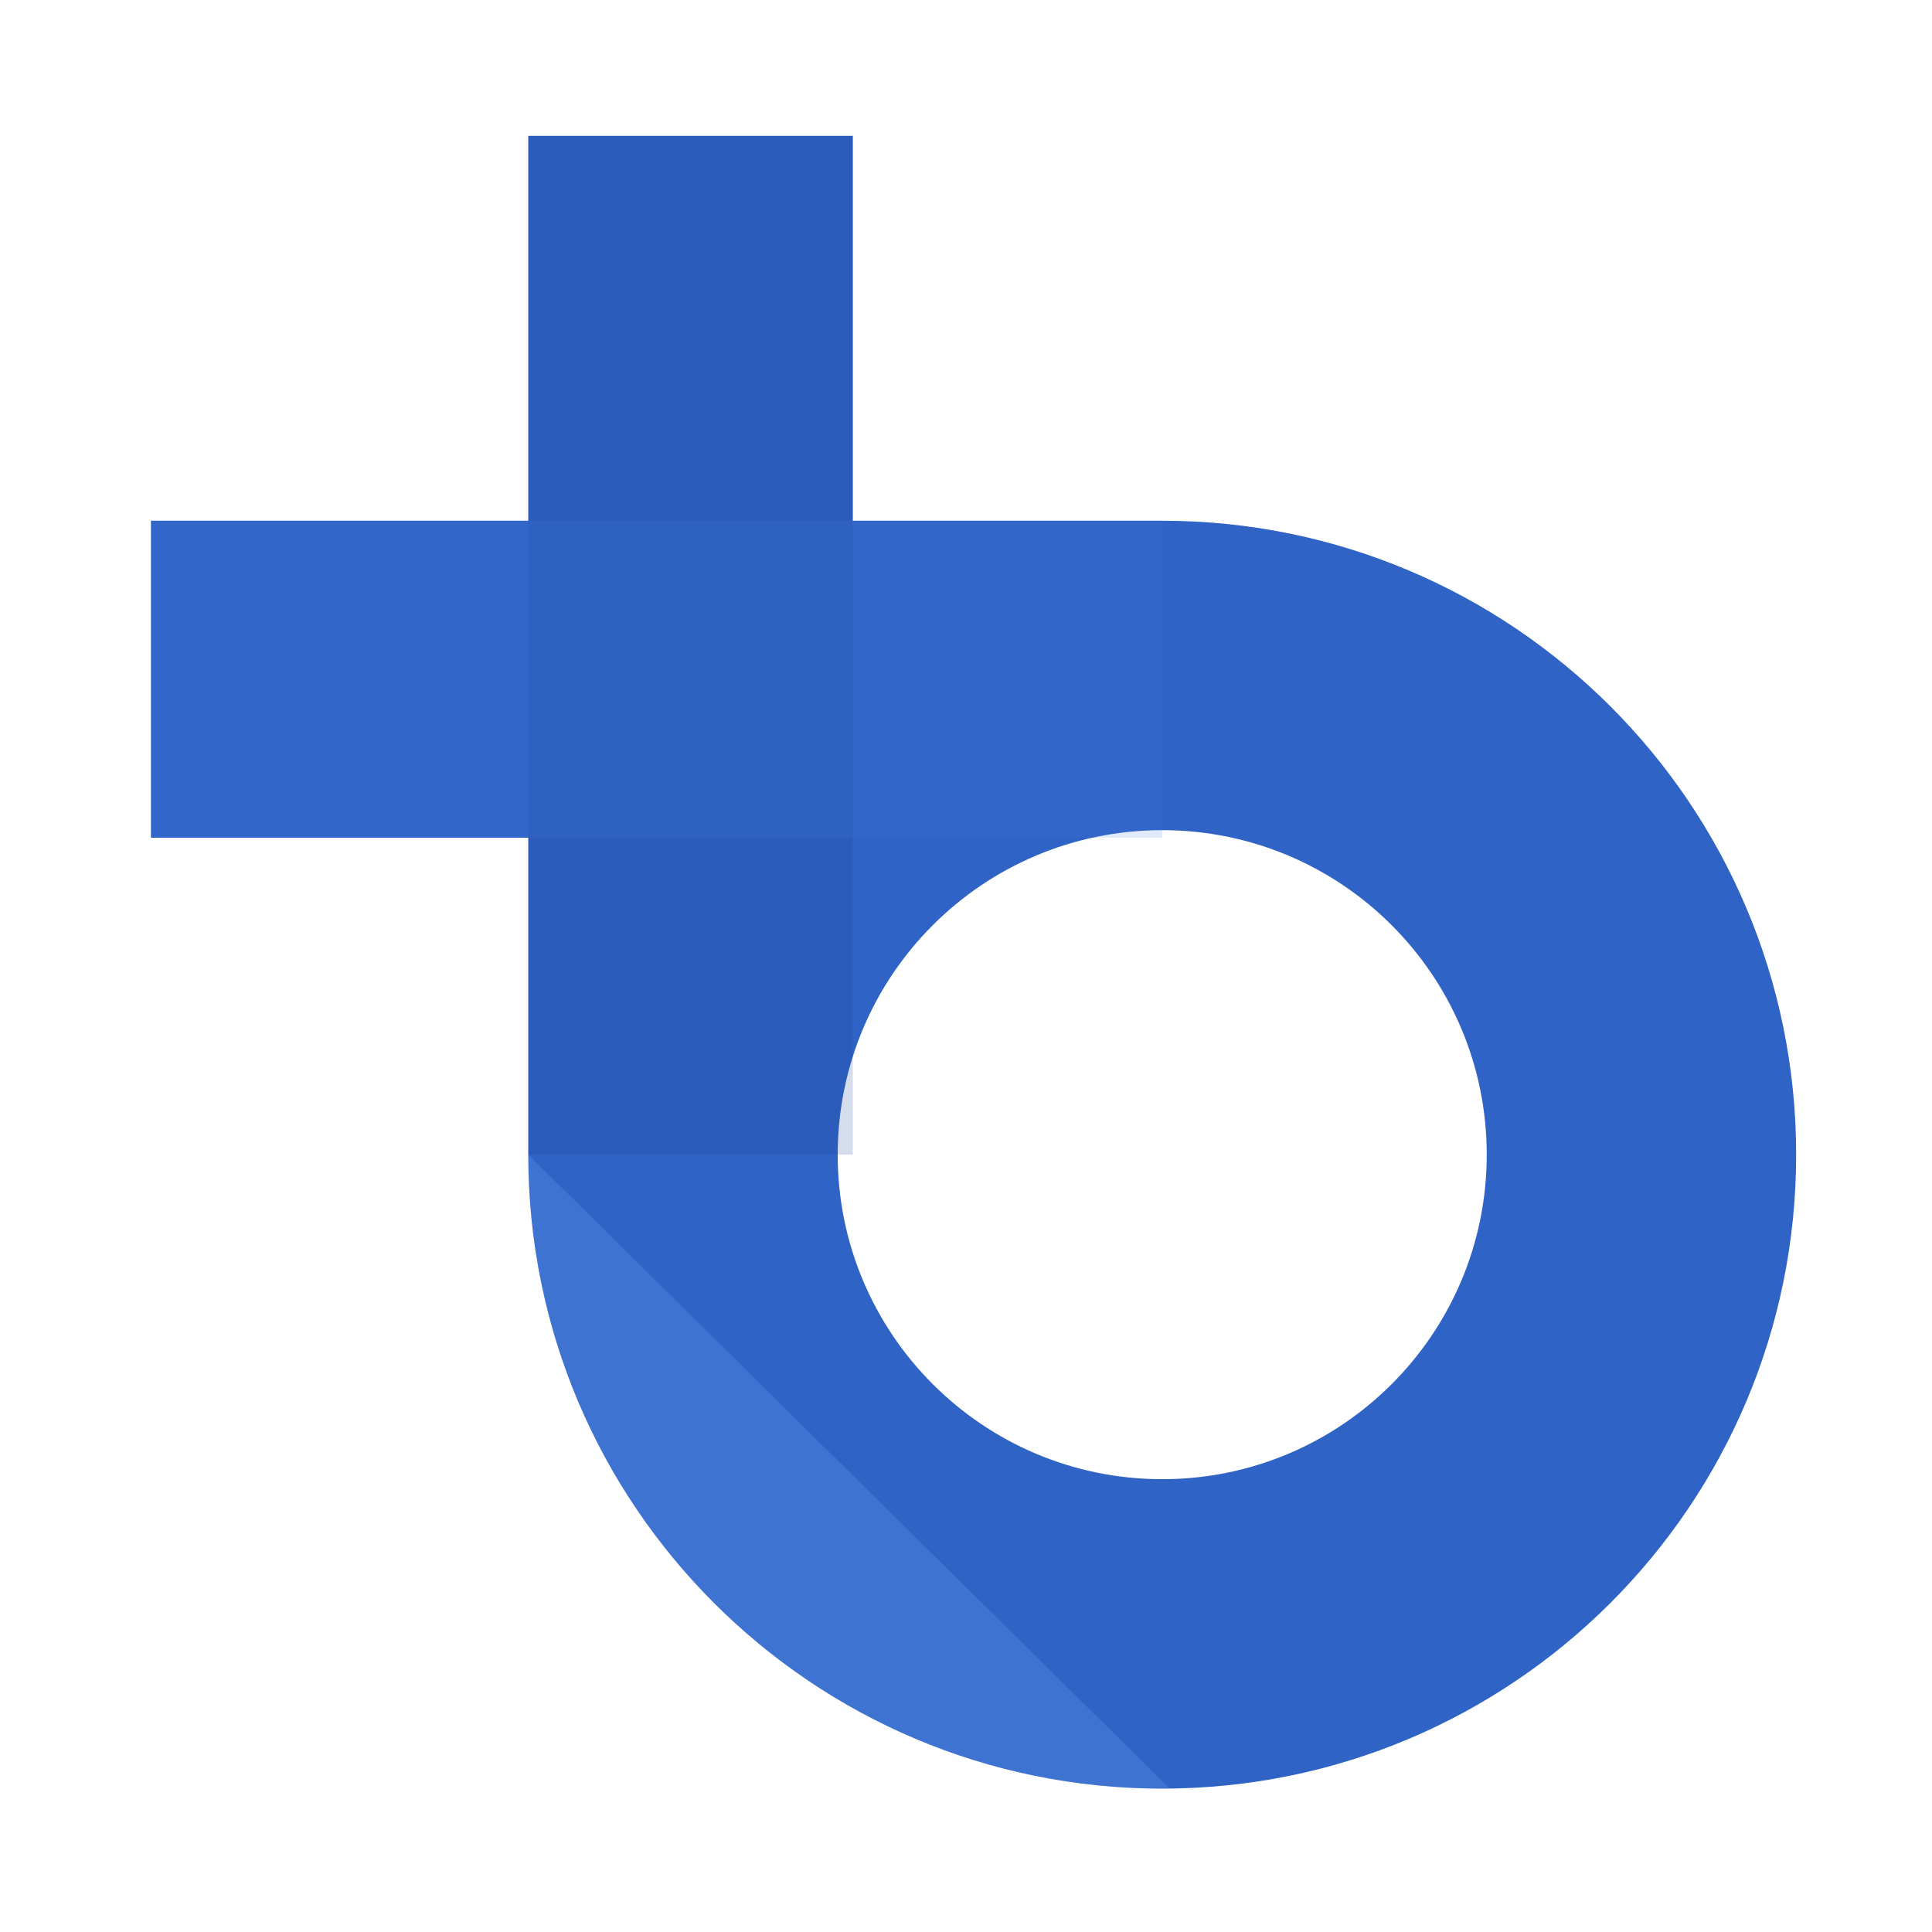
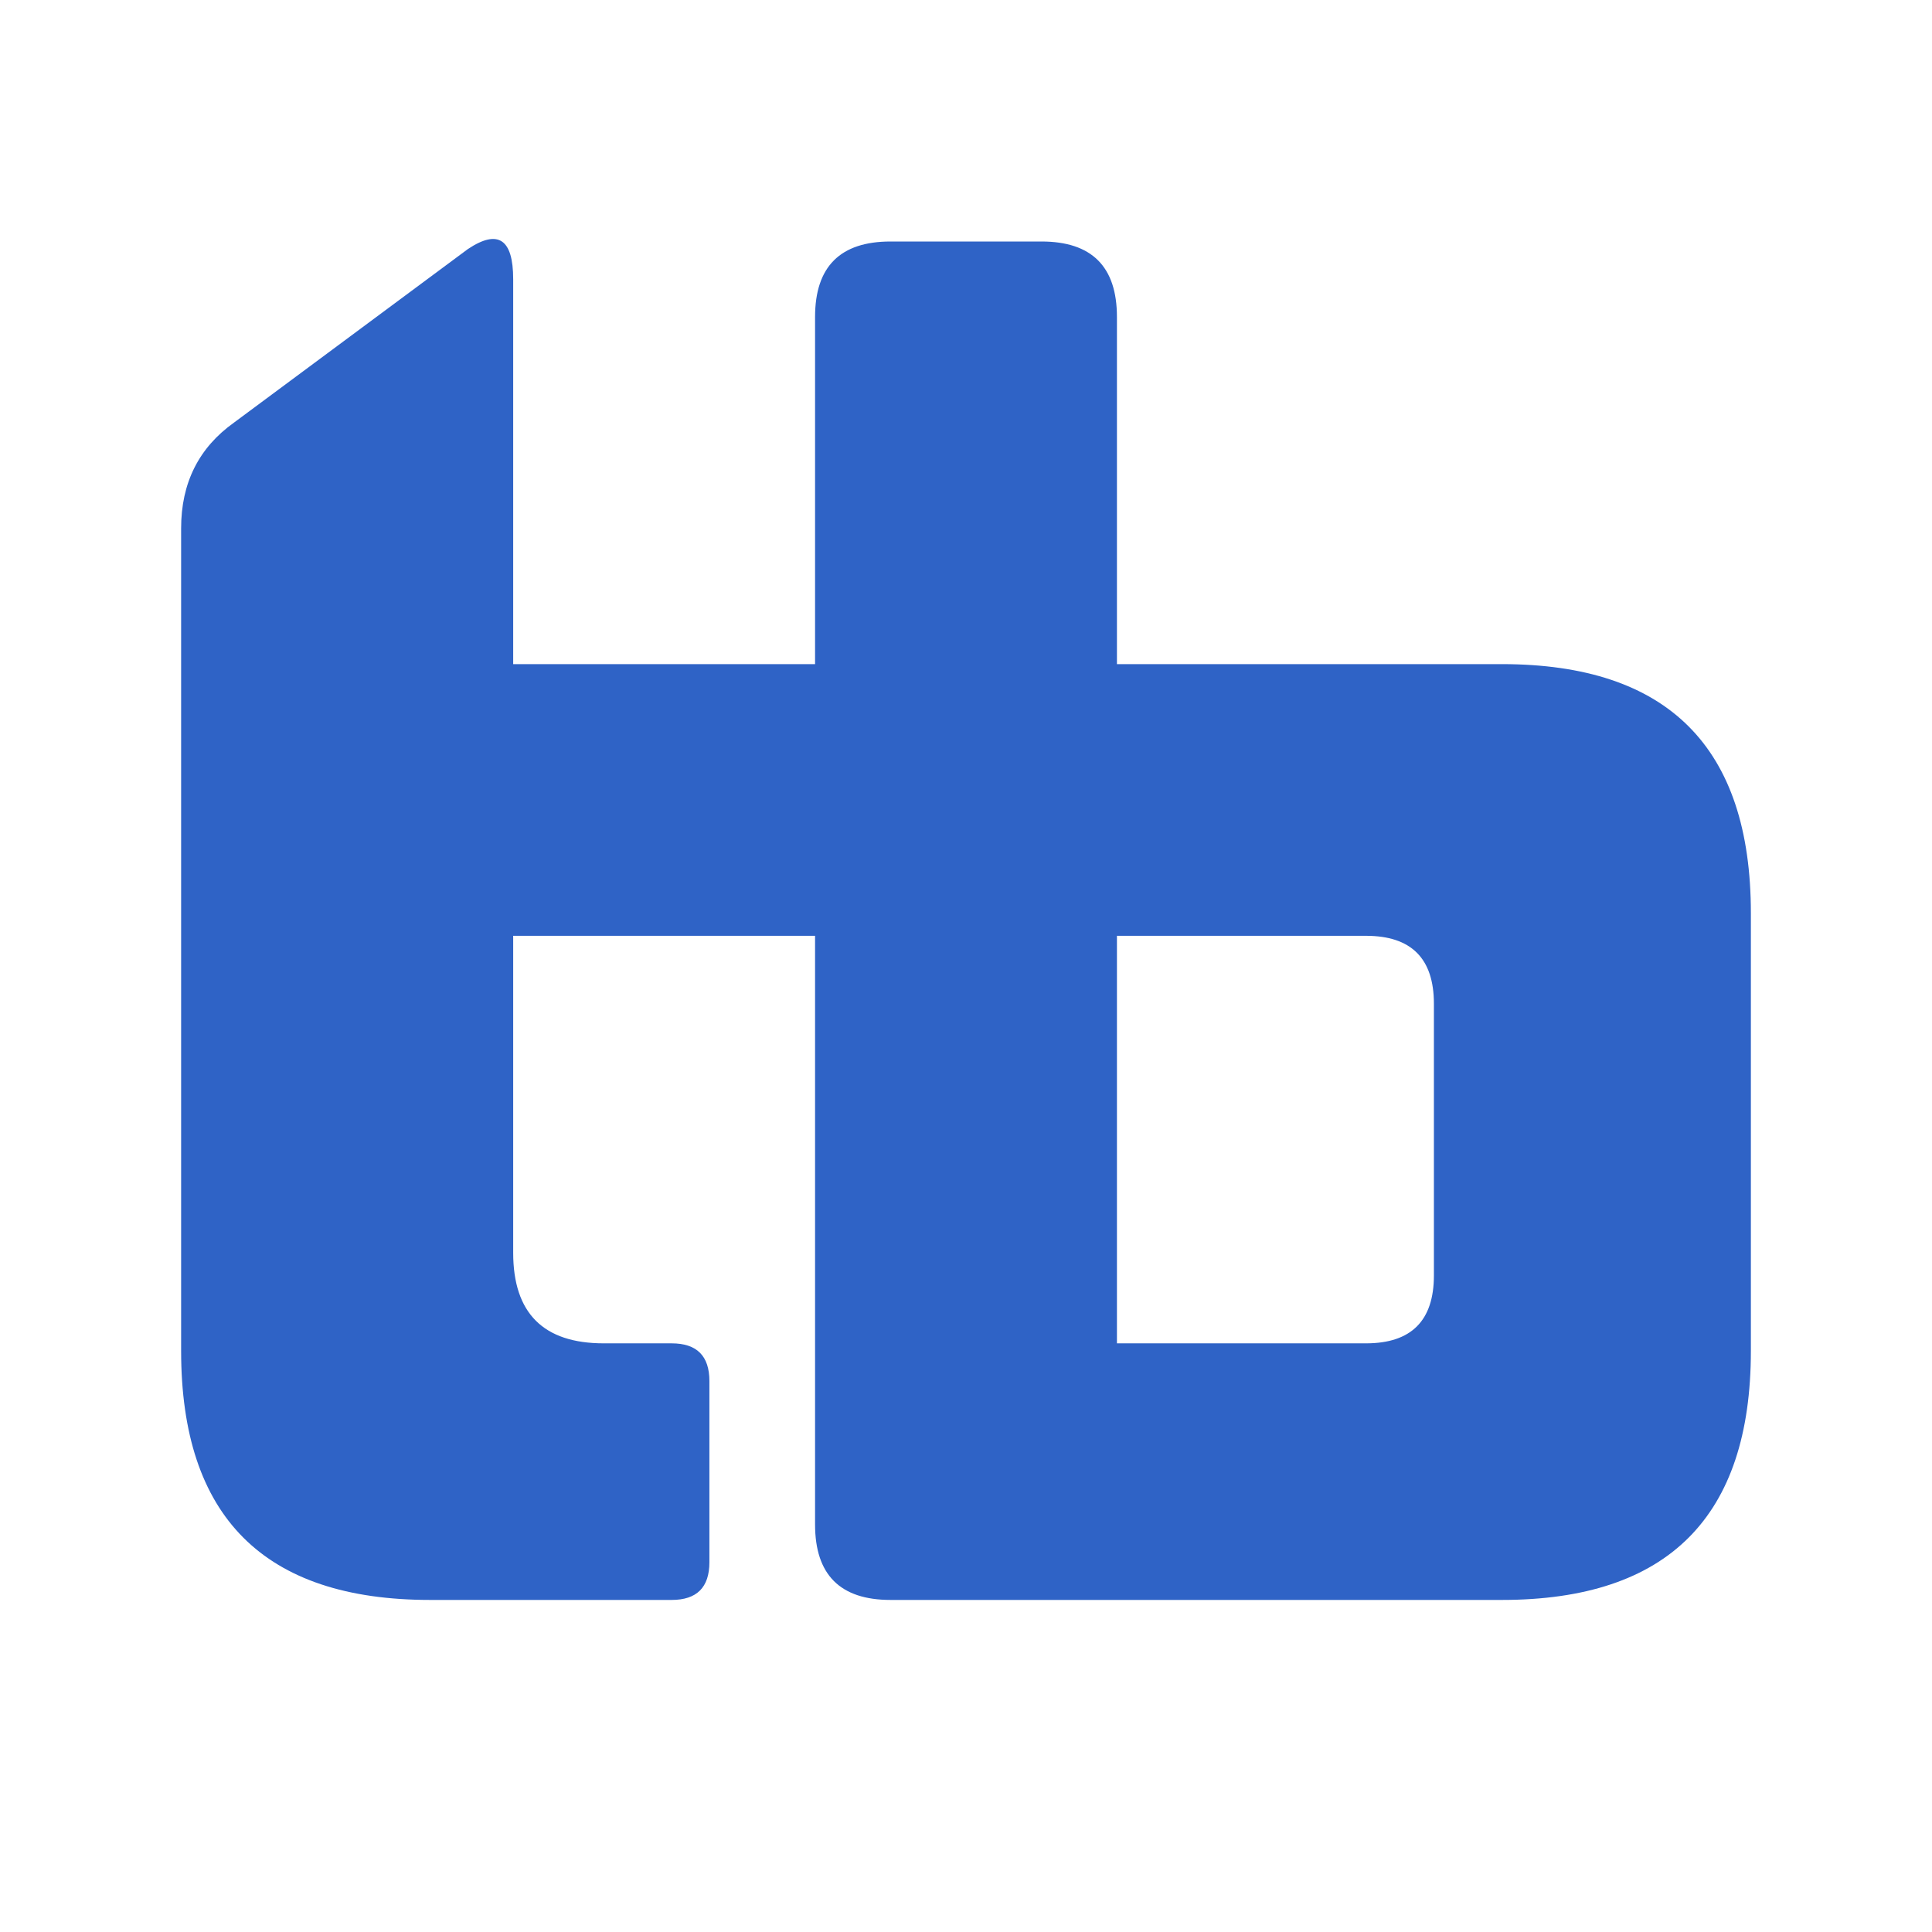
- <svg xmlns="http://www.w3.org/2000/svg" viewBox="0 0 256 256" role="img" aria-label="Touba">
-   <path fill="#2f63c6" fill-rule="evenodd" d="M70 18H113V69H154A84 84 0 0 1 154 237A84 84 0 0 1 70 153V111H20V69H70ZM154 110A43 43 0 1 1 154 196A43 43 0 1 1 154 110Z" />
-   <rect x="70" y="18" width="43" height="135" fill="#143f92" opacity="0.18" />
-   <rect x="20" y="69" width="134" height="42" fill="#3f78dc" opacity="0.16" />
-   <path d="M70 153A84 84 0 0 0 154 237H155Z" fill="#6ba2f2" opacity="0.26" />
+ <svg xmlns="http://www.w3.org/2000/svg" width="256" height="256" viewBox="0 0 256 256" role="img" aria-label="Touba Labs">
+   <path fill="#2f63c6" fill-rule="evenodd" d="M24 70Q24 61 31 56L62 33Q68 29 68 37V88H108V42Q108 32 118 32H138Q148 32 148 42V88H199Q232 88 232 121V179Q232 212 199 212H118Q108 212 108 202V124H68V166Q68 178 80 178H89Q94 178 94 183V207Q94 212 89 212H57Q24 212 24 179ZM148 124V178H181Q190 178 190 169V133Q190 124 181 124Z" />
</svg>
